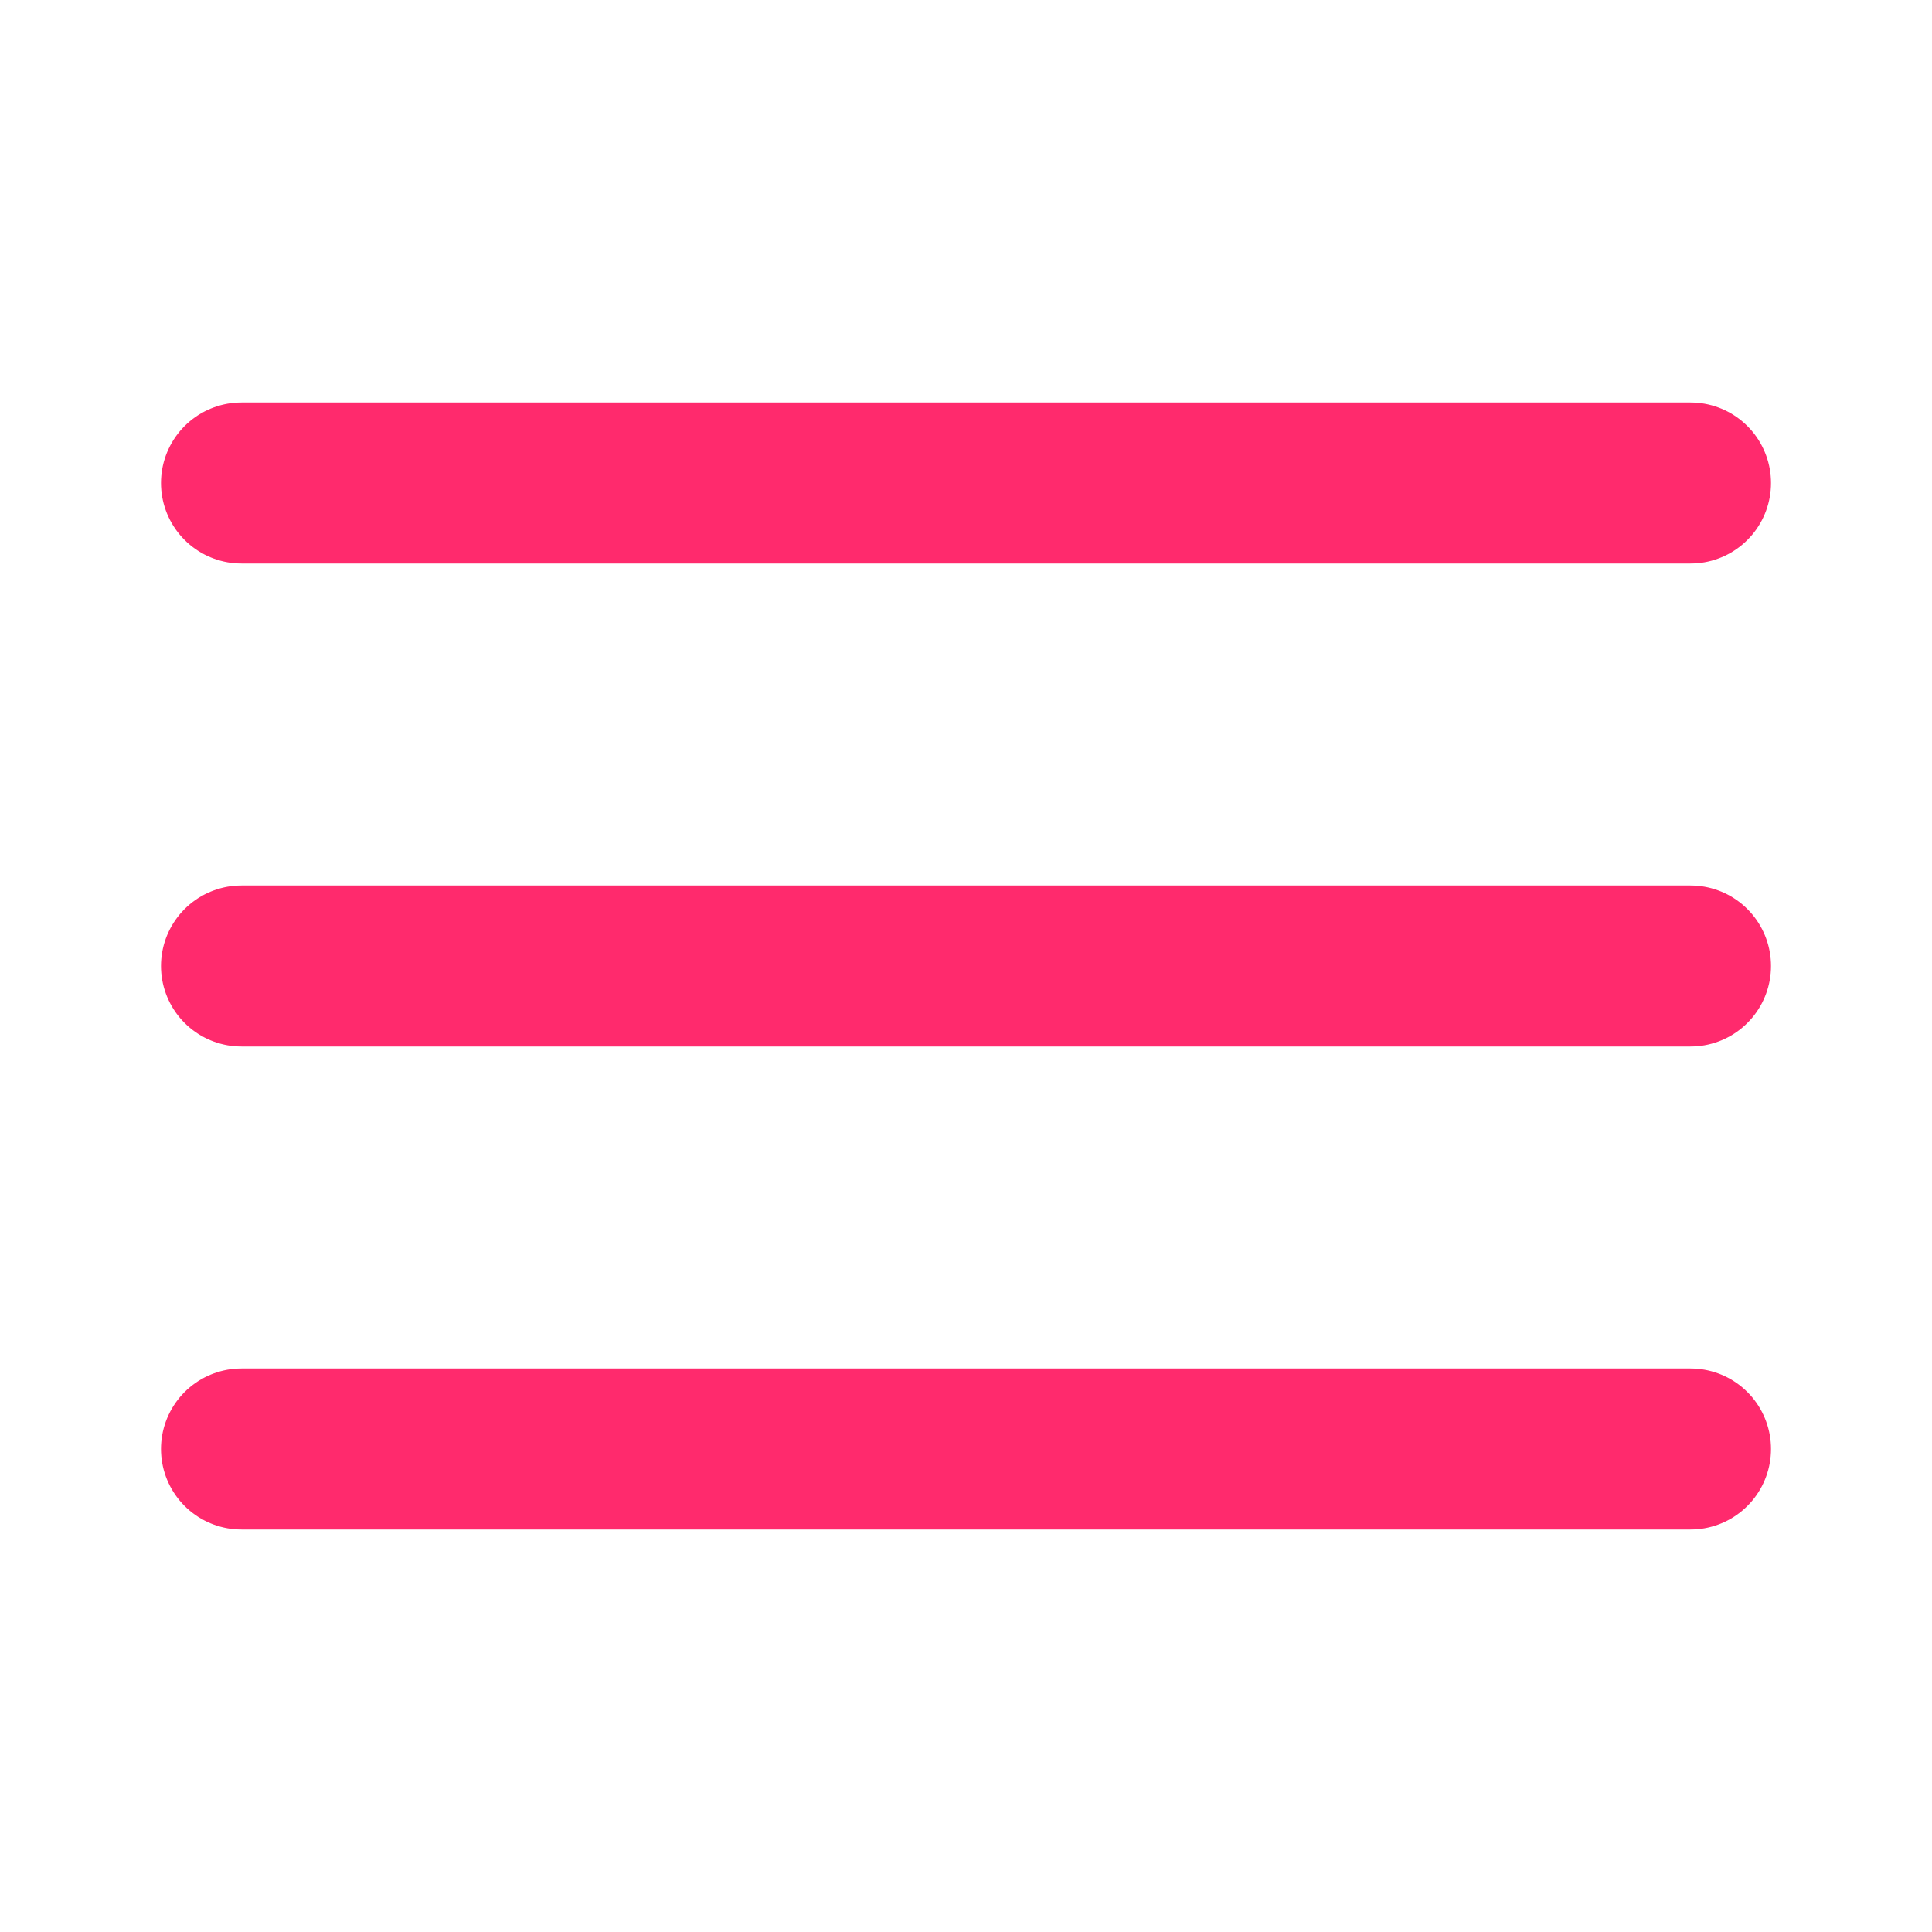
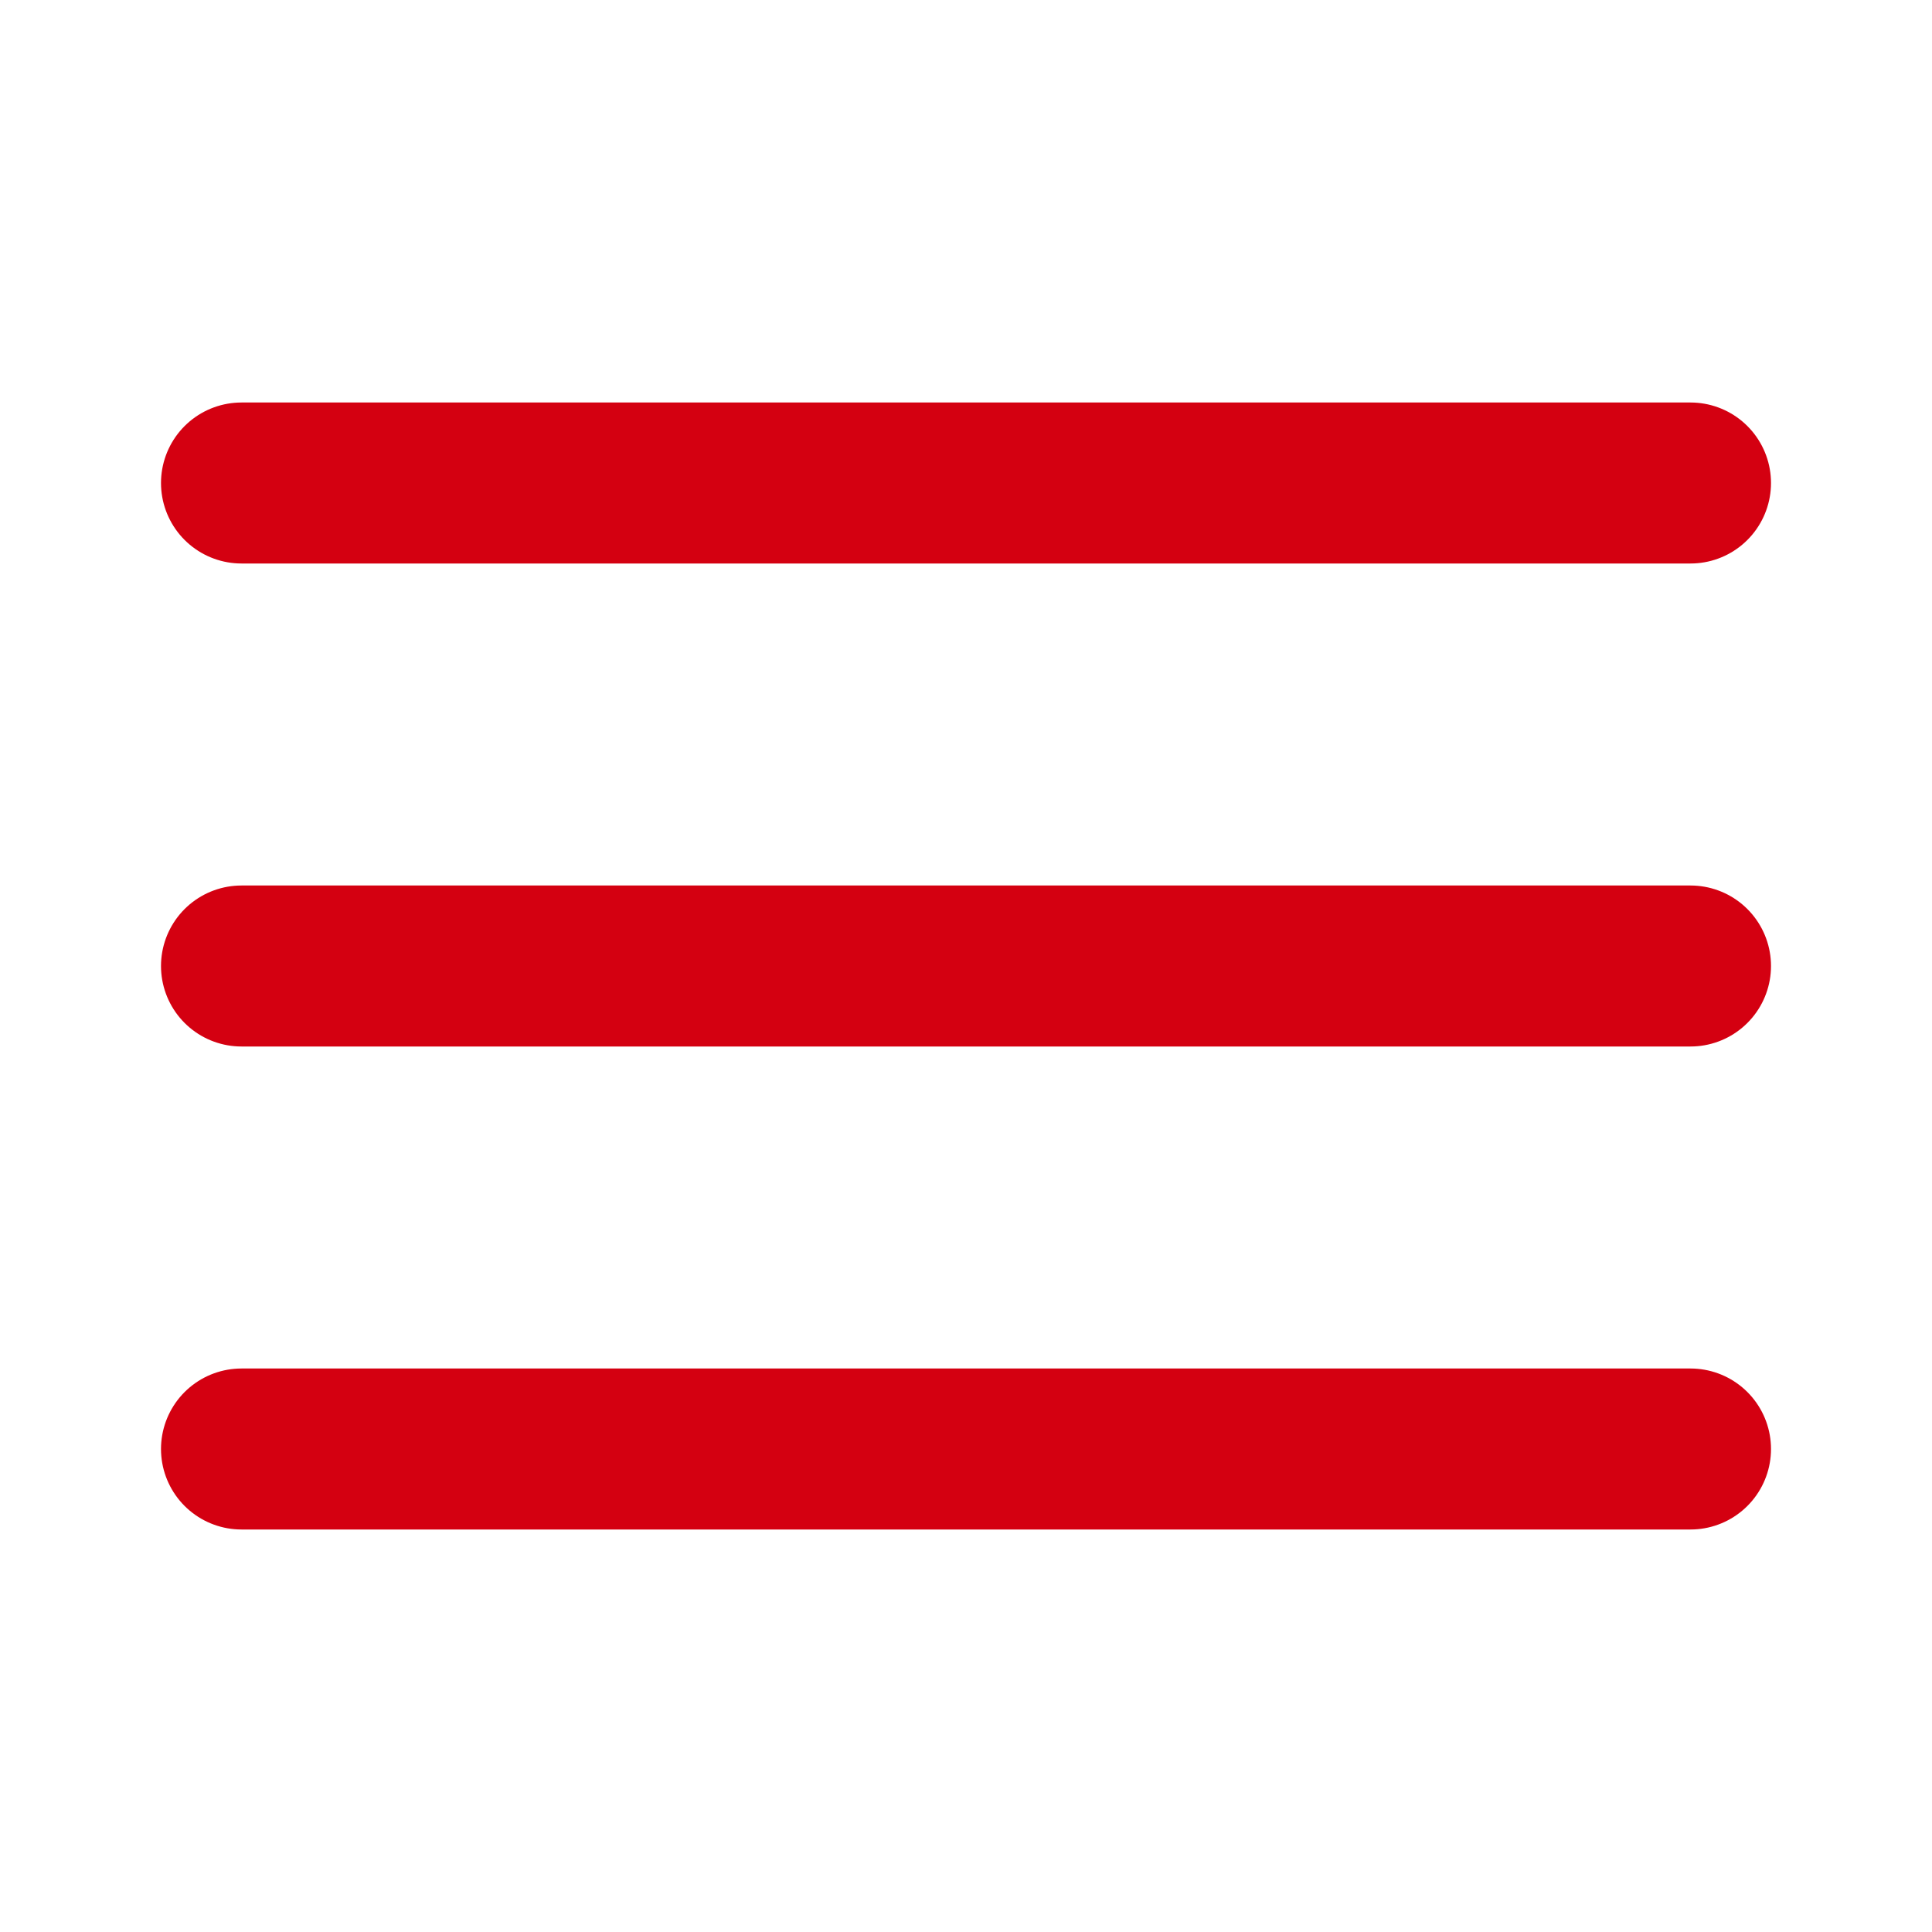
- <svg xmlns="http://www.w3.org/2000/svg" width="100" height="100" viewBox="0 0 24 24" fill="none" stroke="#ff2a6d" stroke-width="2" stroke-linecap="round" stroke-linejoin="round" class="feather feather-menu">
+ <svg xmlns="http://www.w3.org/2000/svg" width="100" height="100" viewBox="0 0 24 24" fill="none" stroke="#d40011" stroke-width="2" stroke-linecap="round" stroke-linejoin="round" class="feather feather-menu">
  <line x1="3" y1="12" x2="21" y2="12" />
  <line x1="3" y1="6" x2="21" y2="6" />
  <line x1="3" y1="18" x2="21" y2="18" />
</svg>
